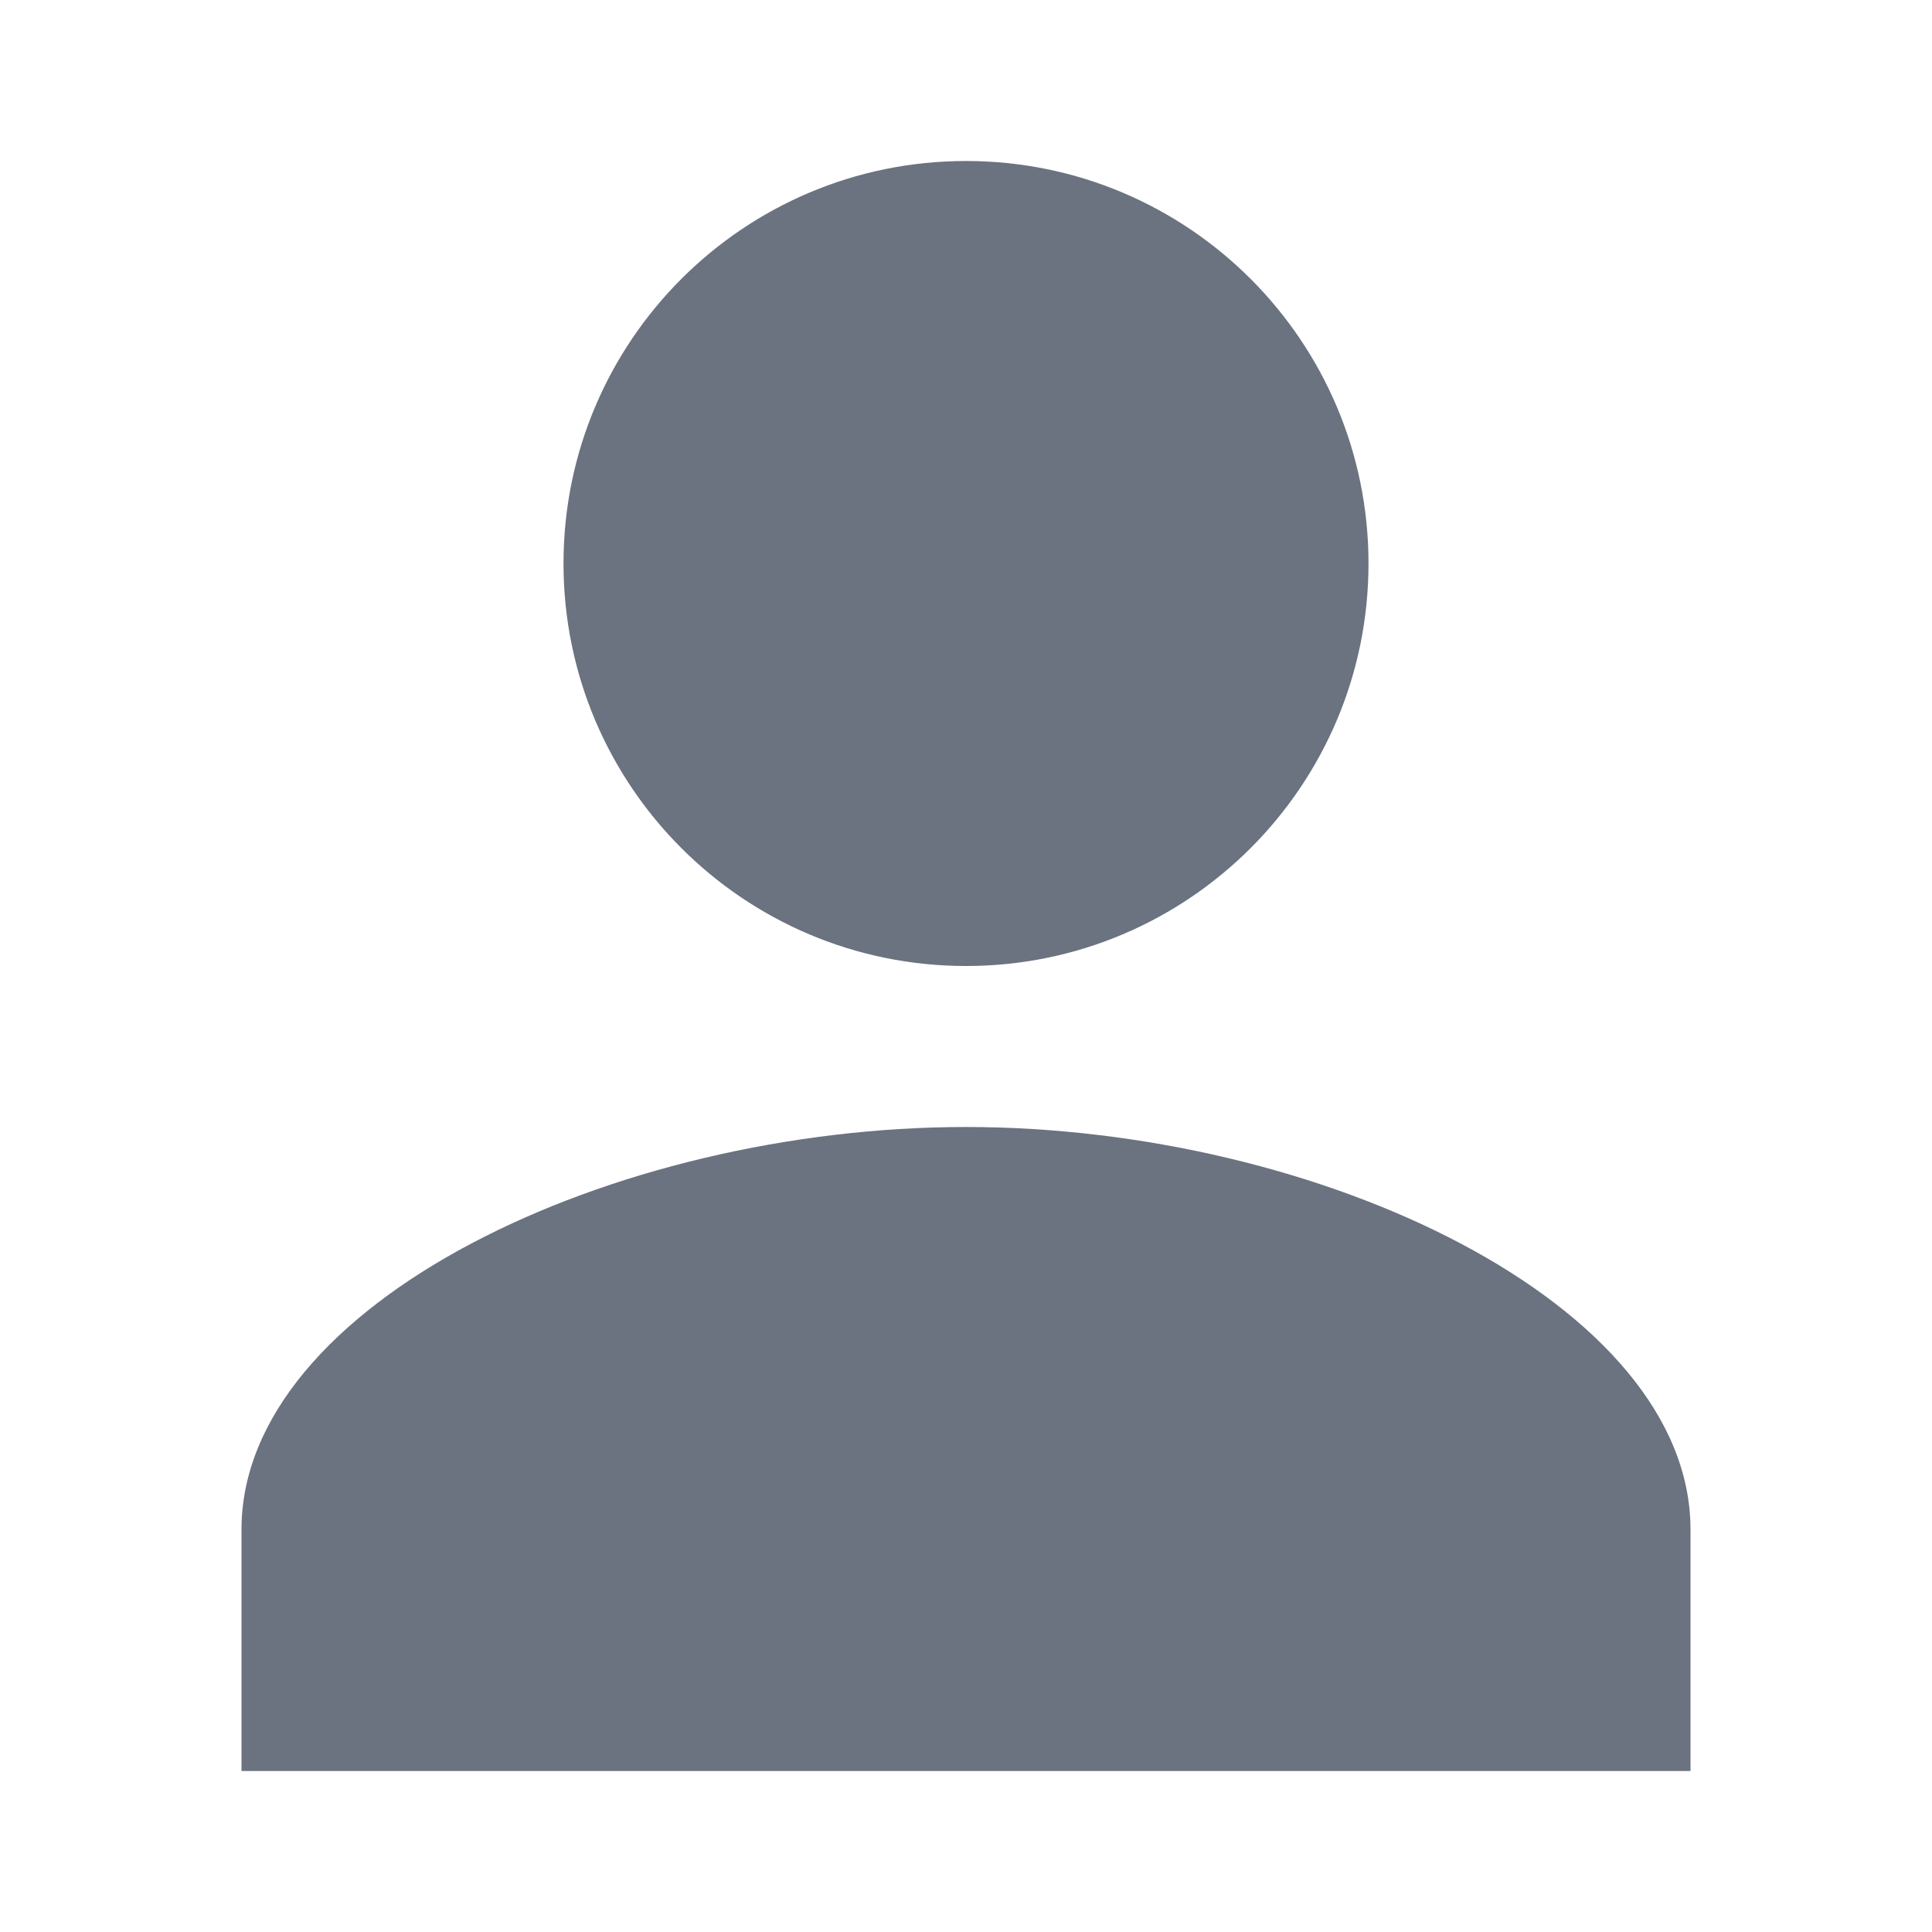
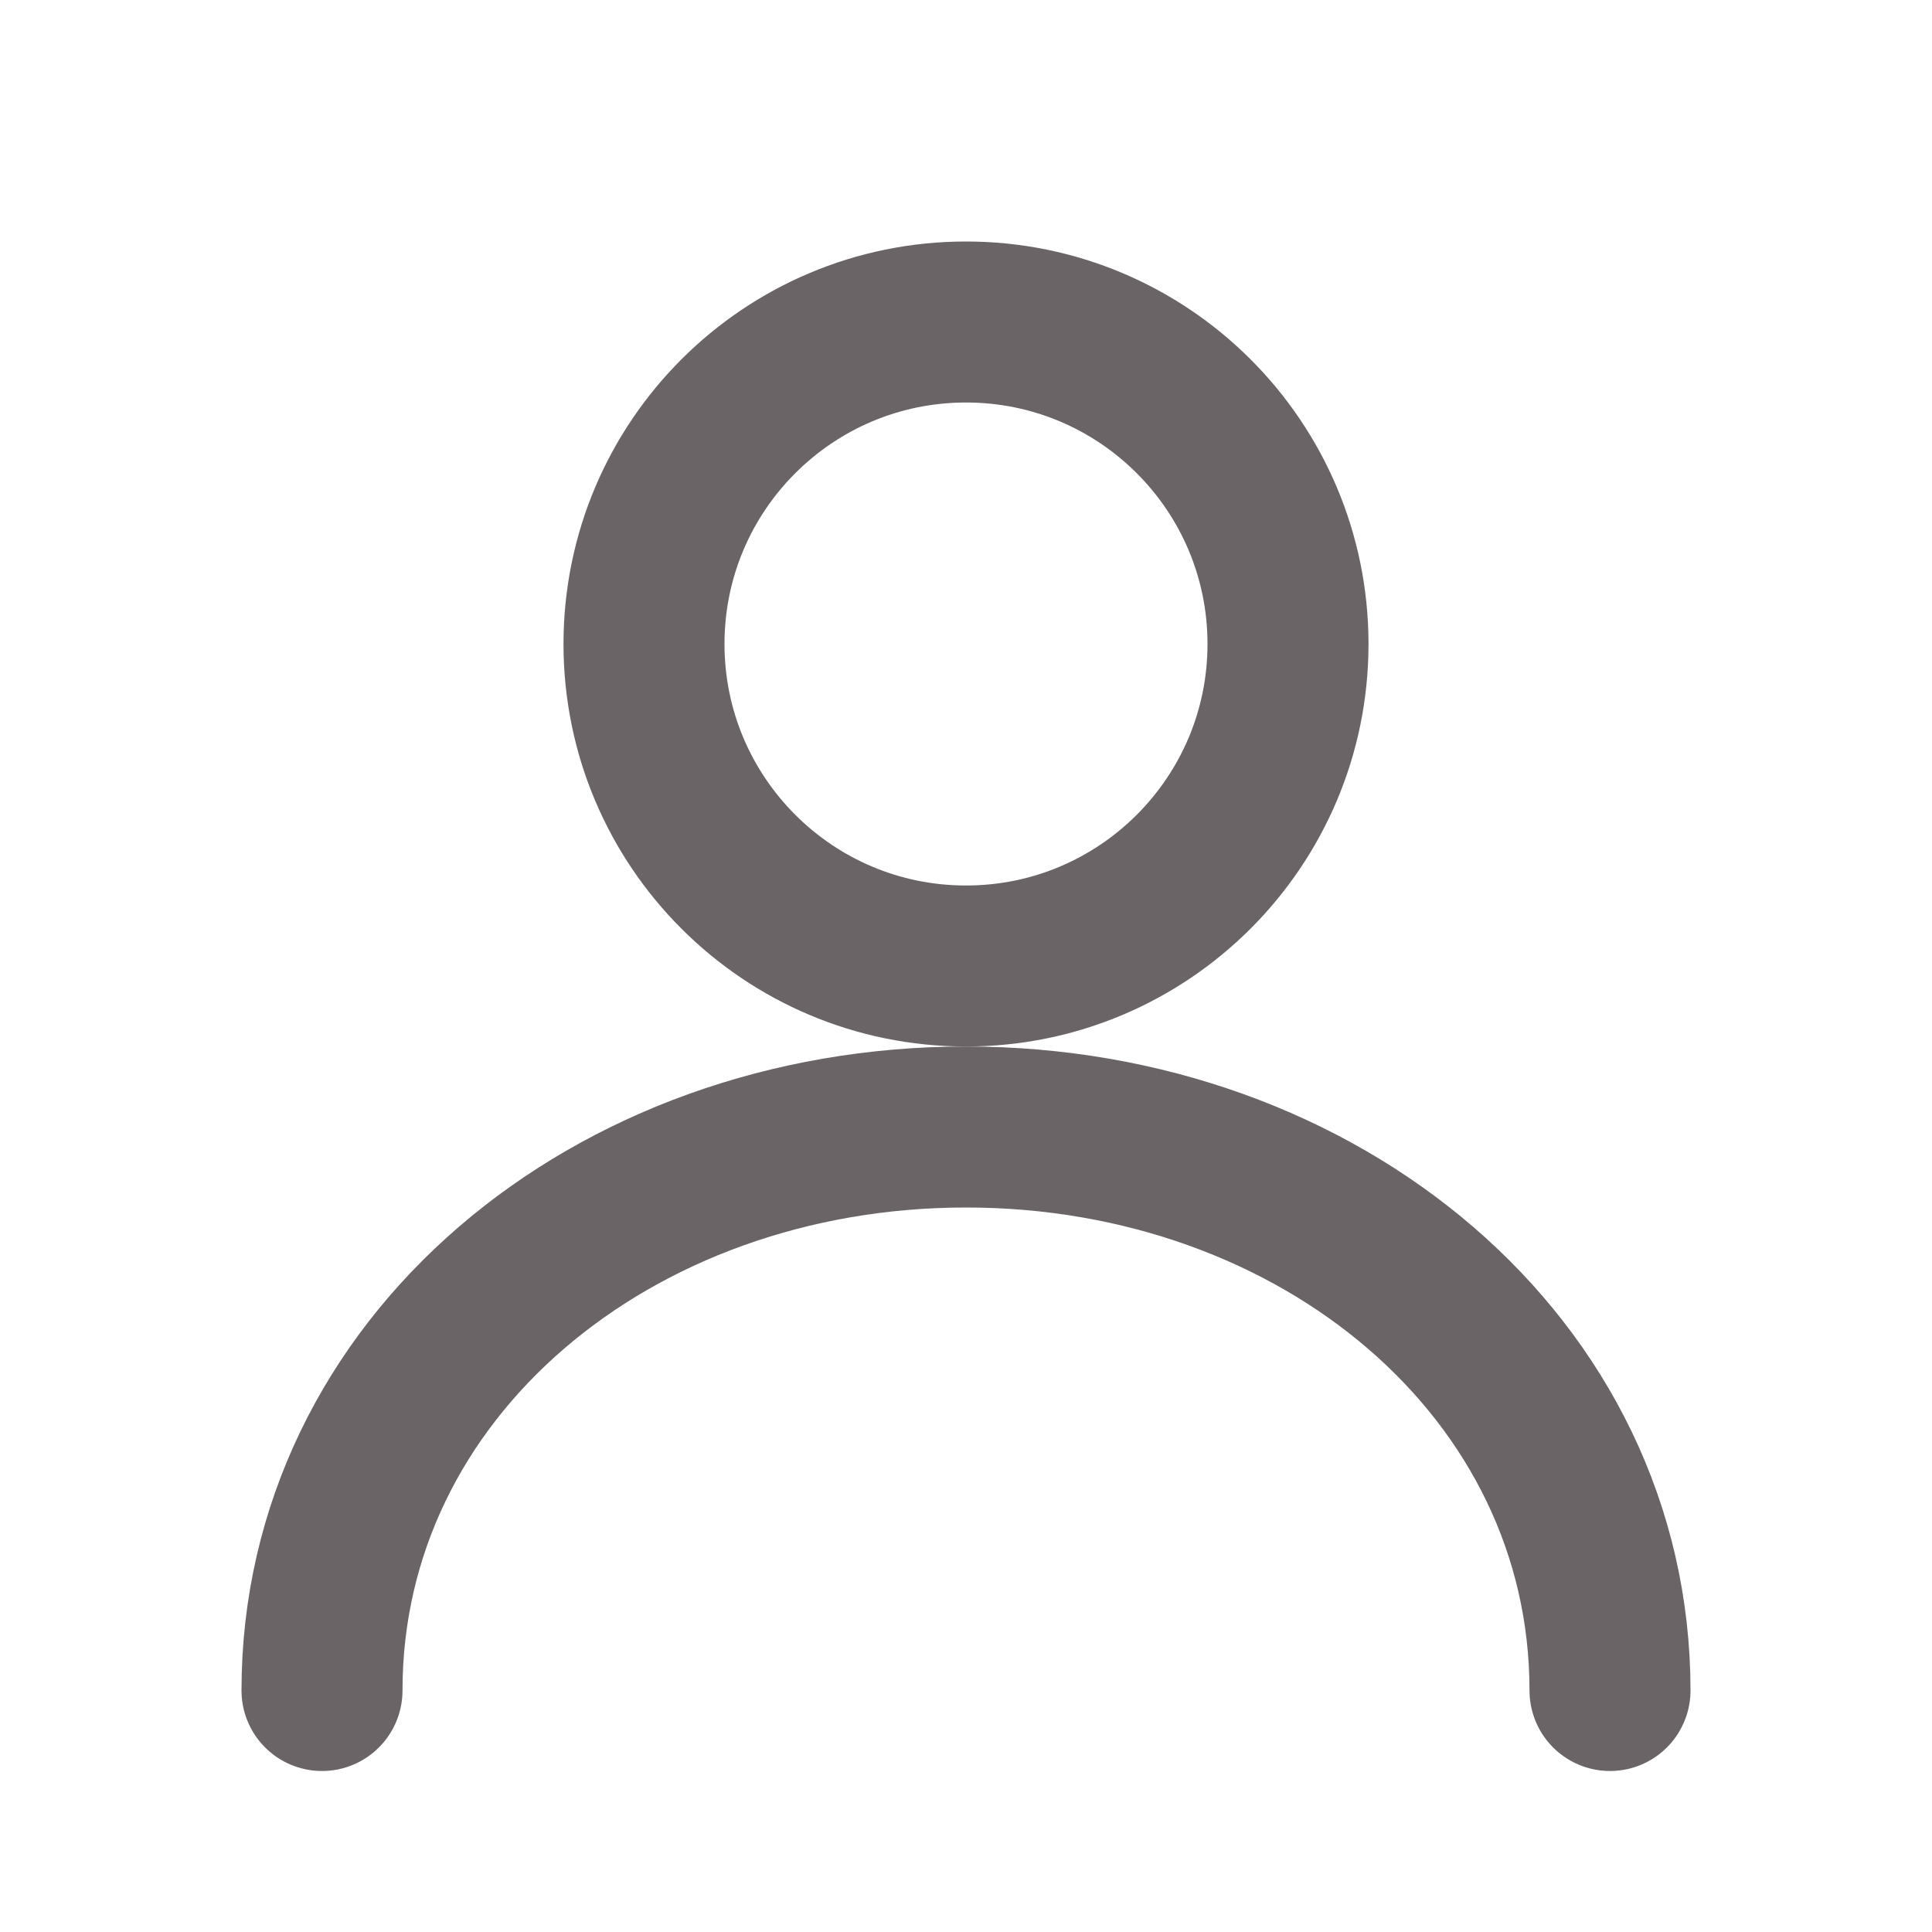
- <svg xmlns="http://www.w3.org/2000/svg" width="24" height="24" viewBox="0 0 24 24">
-   <path fill="#6B7280" d="M12 12a5 5 0 1 0 0-10 5 5 0 0 0 0 10zm0 2c-4.4 0-9 2.2-9 5v3h18v-3c0-2.8-4.6-5-9-5z" />
+ <svg xmlns="http://www.w3.org/2000/svg" width="24" height="24" viewBox="0 0 24 24" fill="none" stroke="#6B6466" stroke-width="2" stroke-linecap="round" stroke-linejoin="round">
+   <circle cx="12" cy="8" r="4" />
+   <path d="M4 21c0-4 3.6-7 8-7s8 3 8 7" />
</svg>
